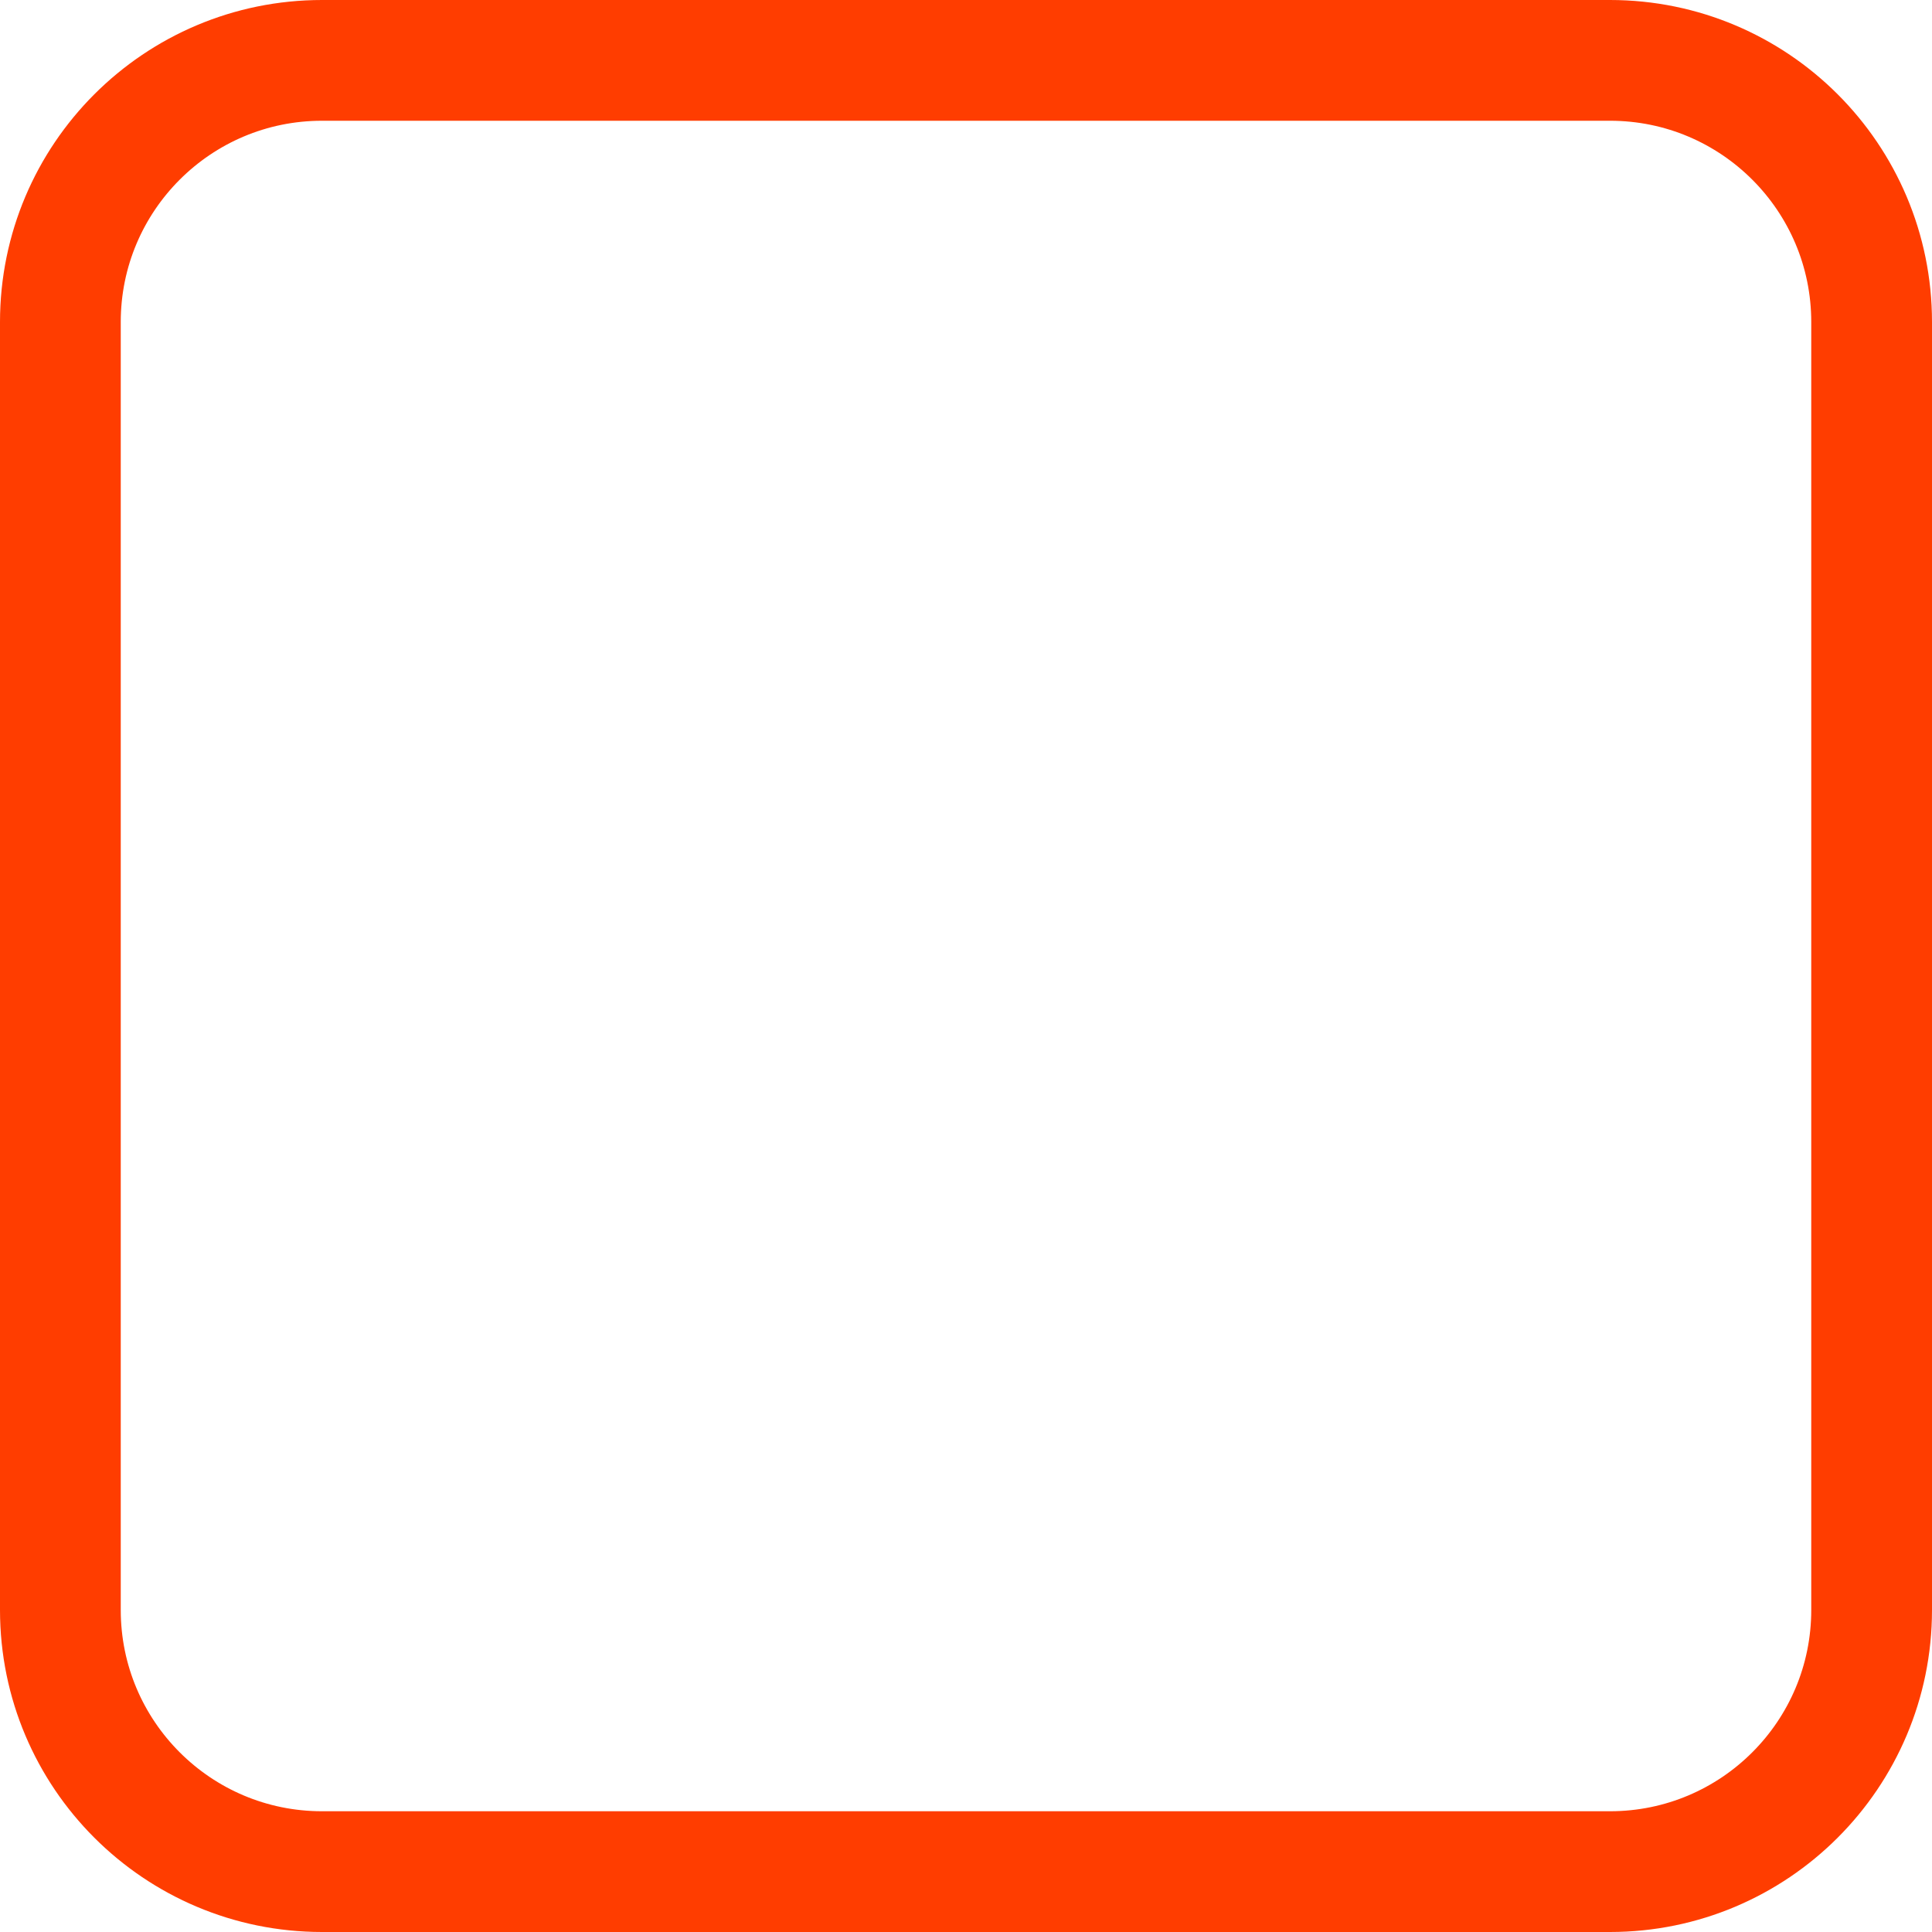
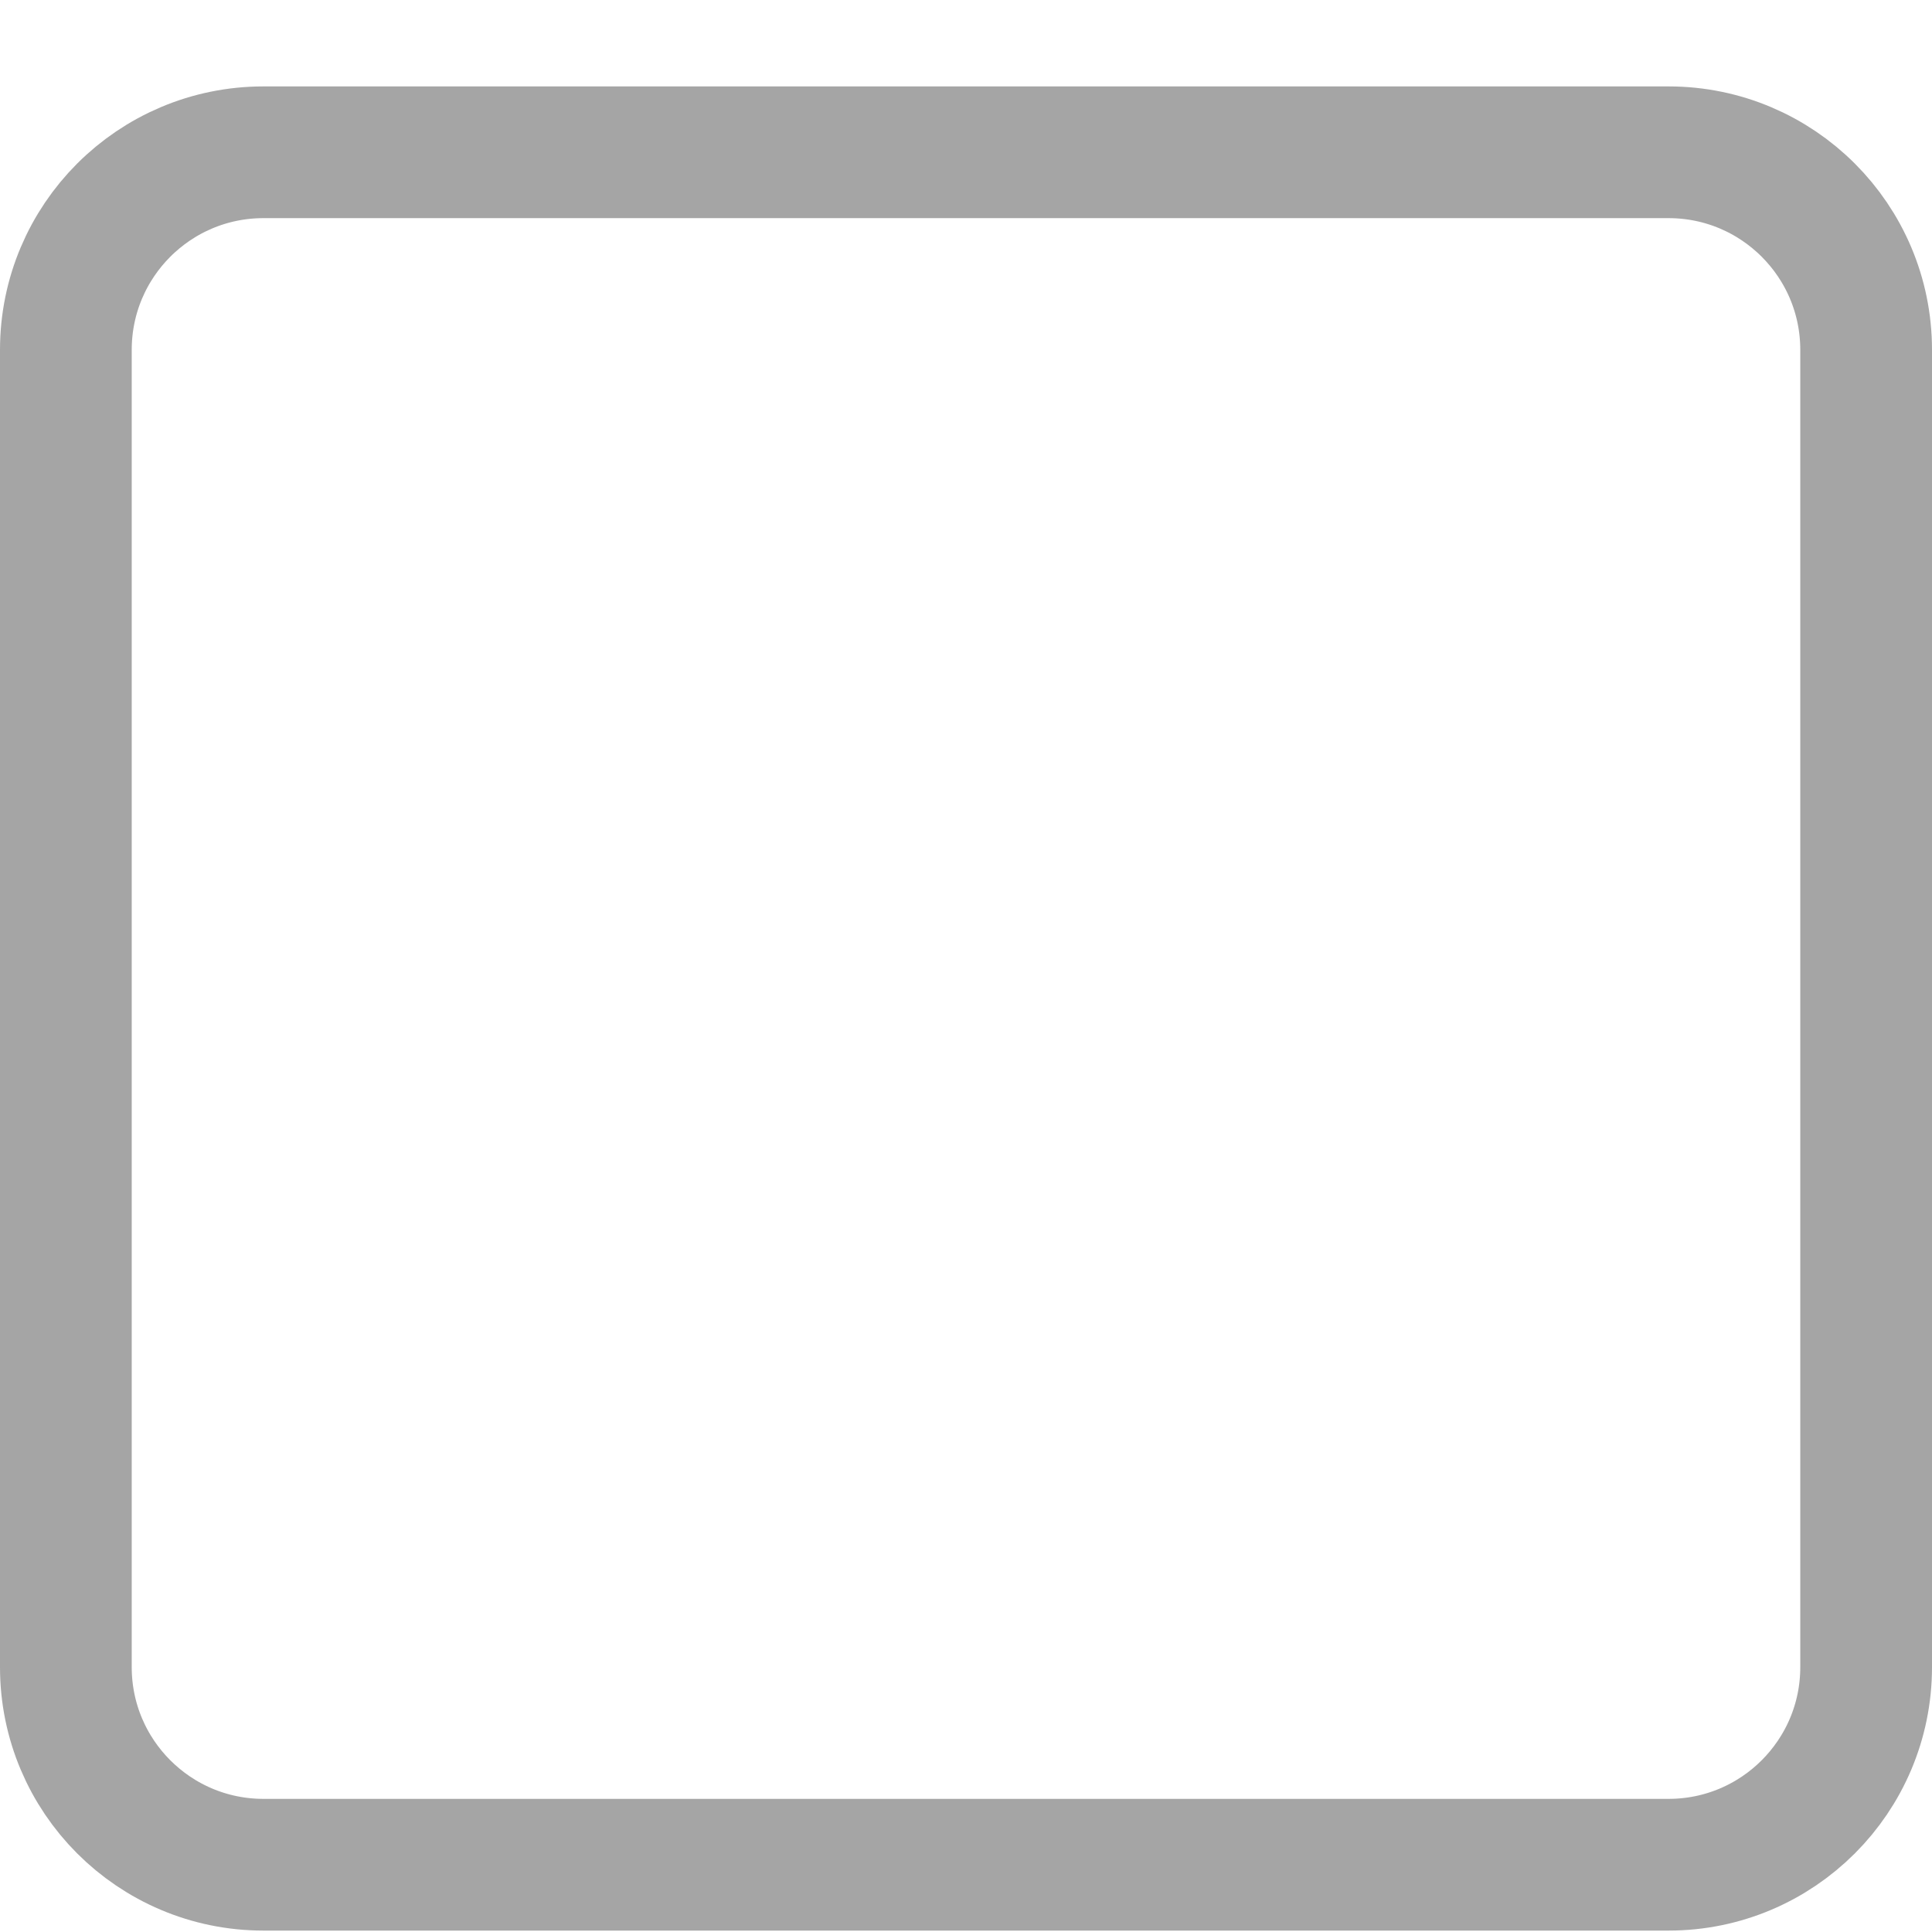
- <svg xmlns="http://www.w3.org/2000/svg" width="24" height="24" viewBox="0 0 24 24" fill="none">
-   <rect x="0.75" y="0.75" width="22.5" height="22.5" rx="3.25" stroke="#FF3D00" stroke-width="1.5" />
+ <svg xmlns="http://www.w3.org/2000/svg" width="22" height="22" viewBox="0 0 22 22" fill="none">
+   <rect x="0.75" y="1.734" width="20.5" height="19.5" rx="2.25" stroke="#A5A5A5" stroke-width="1.5" />
</svg>
